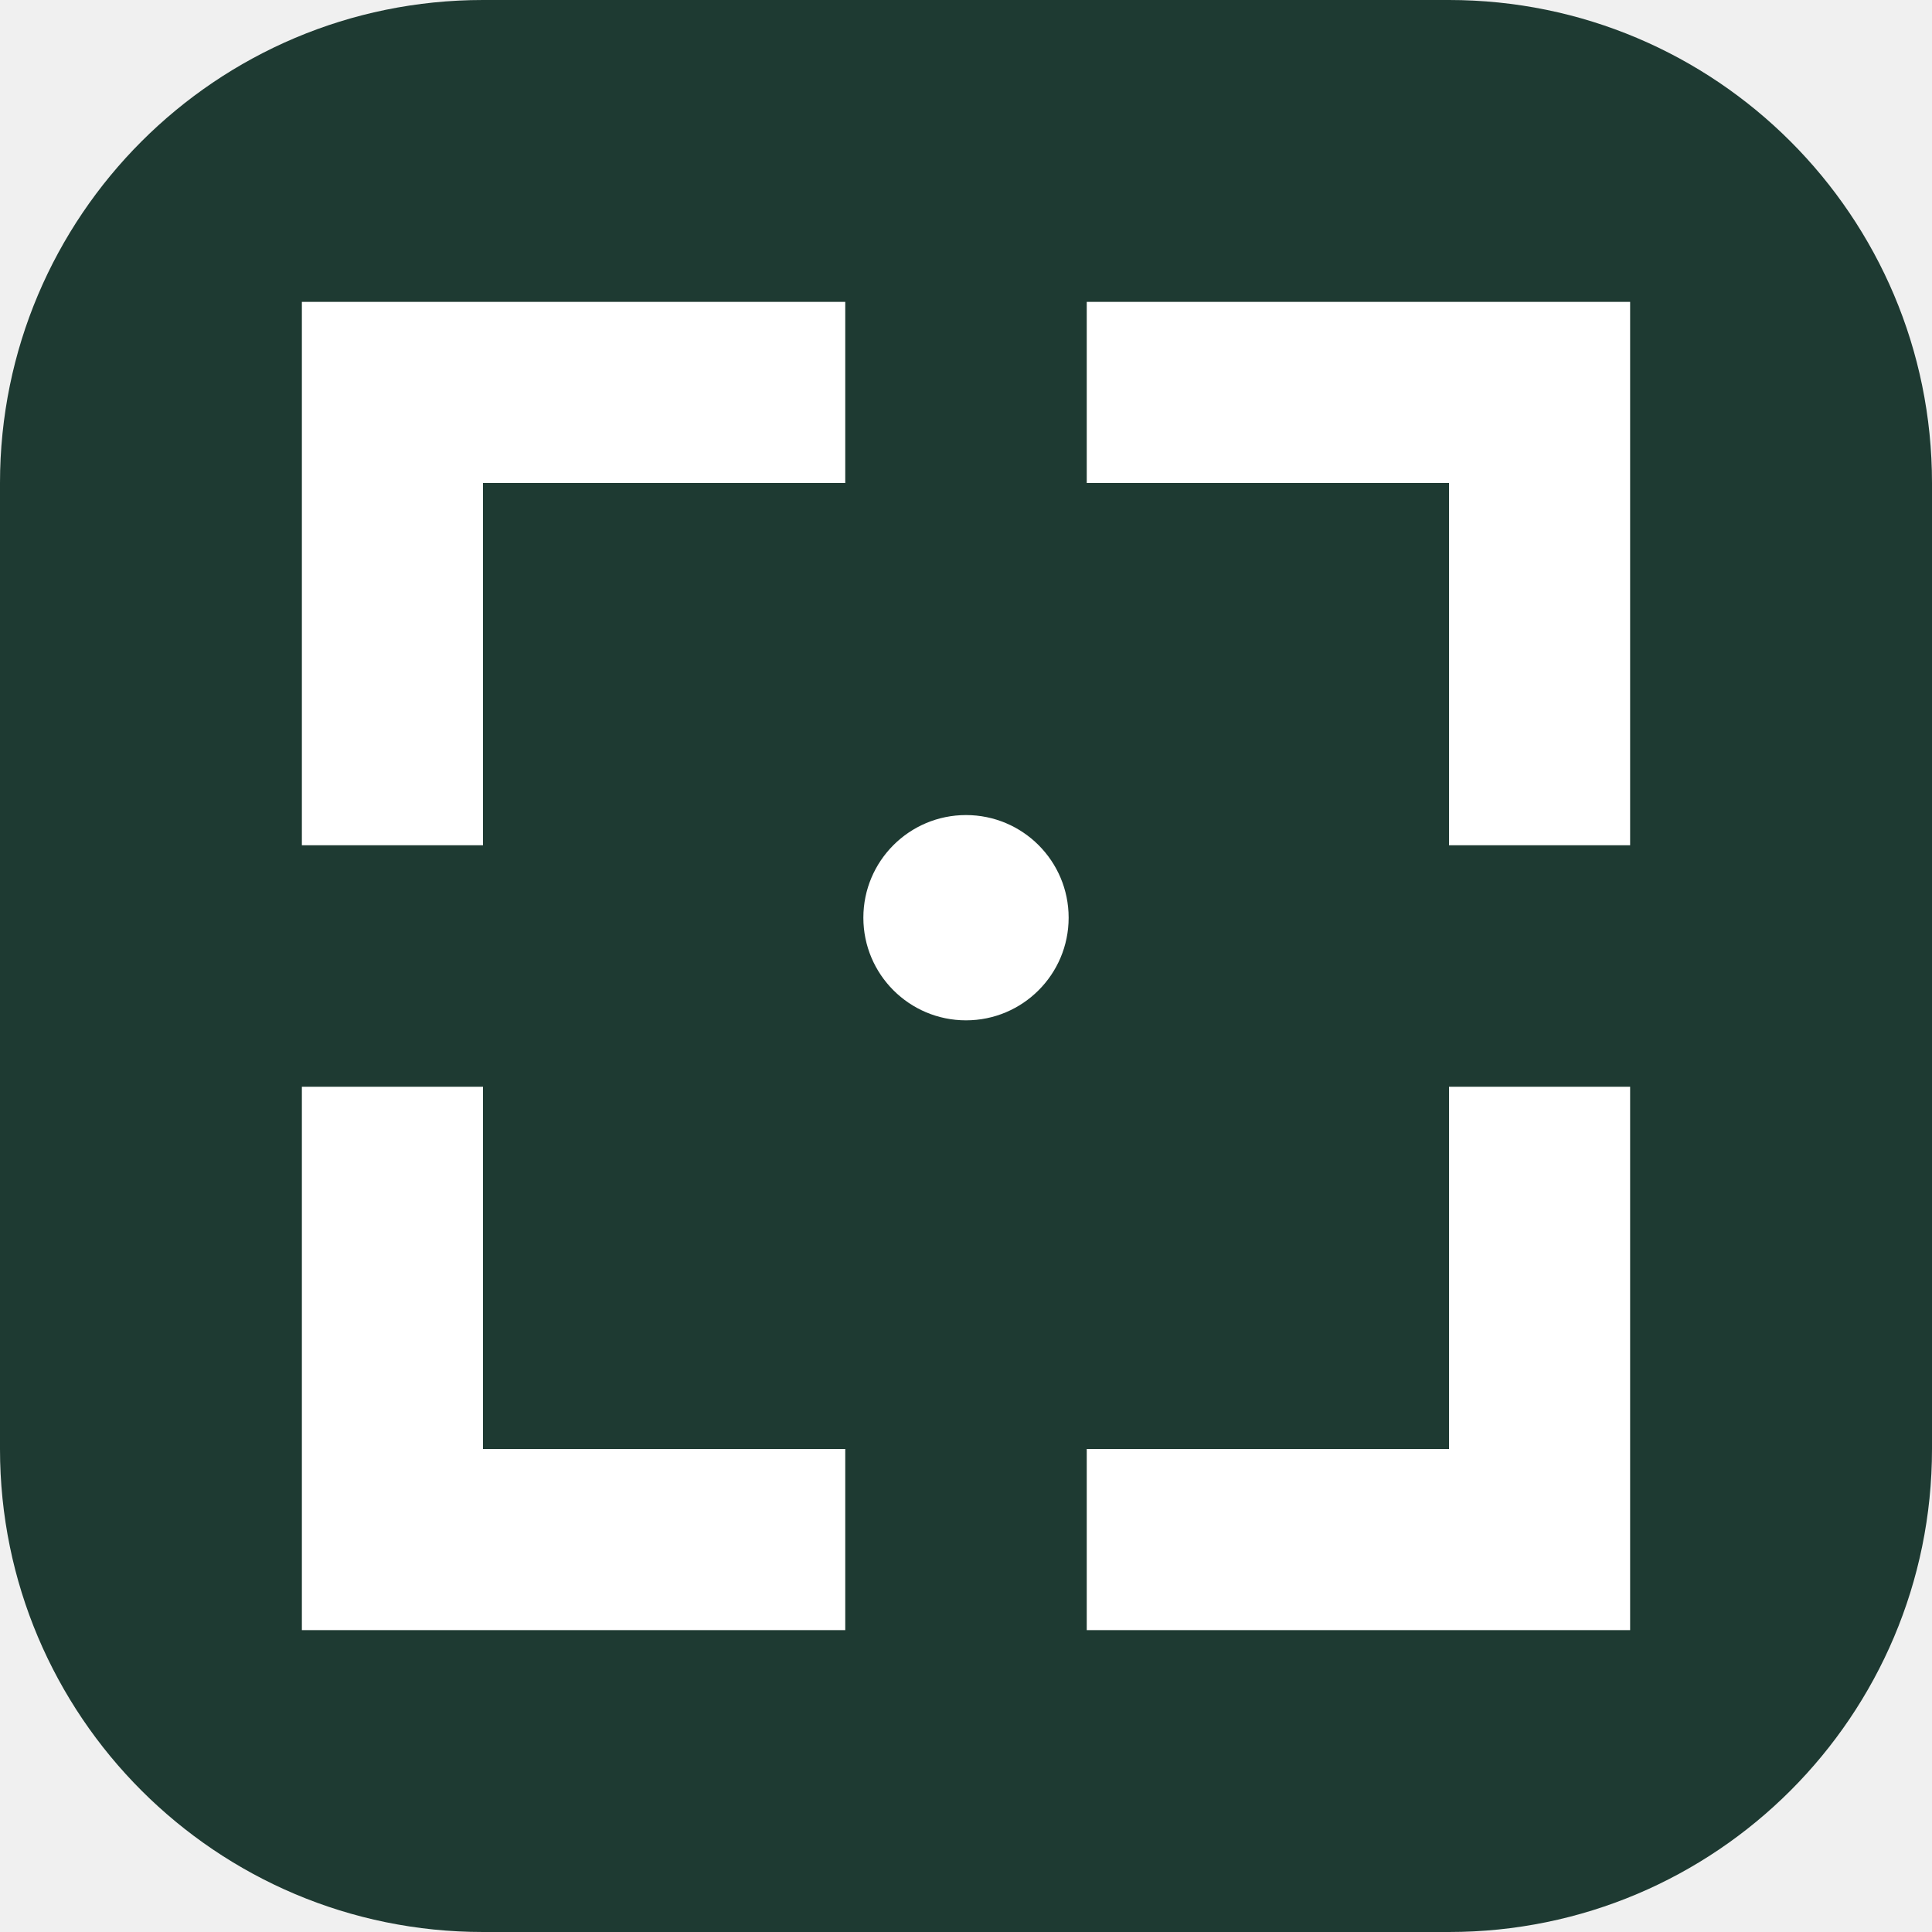
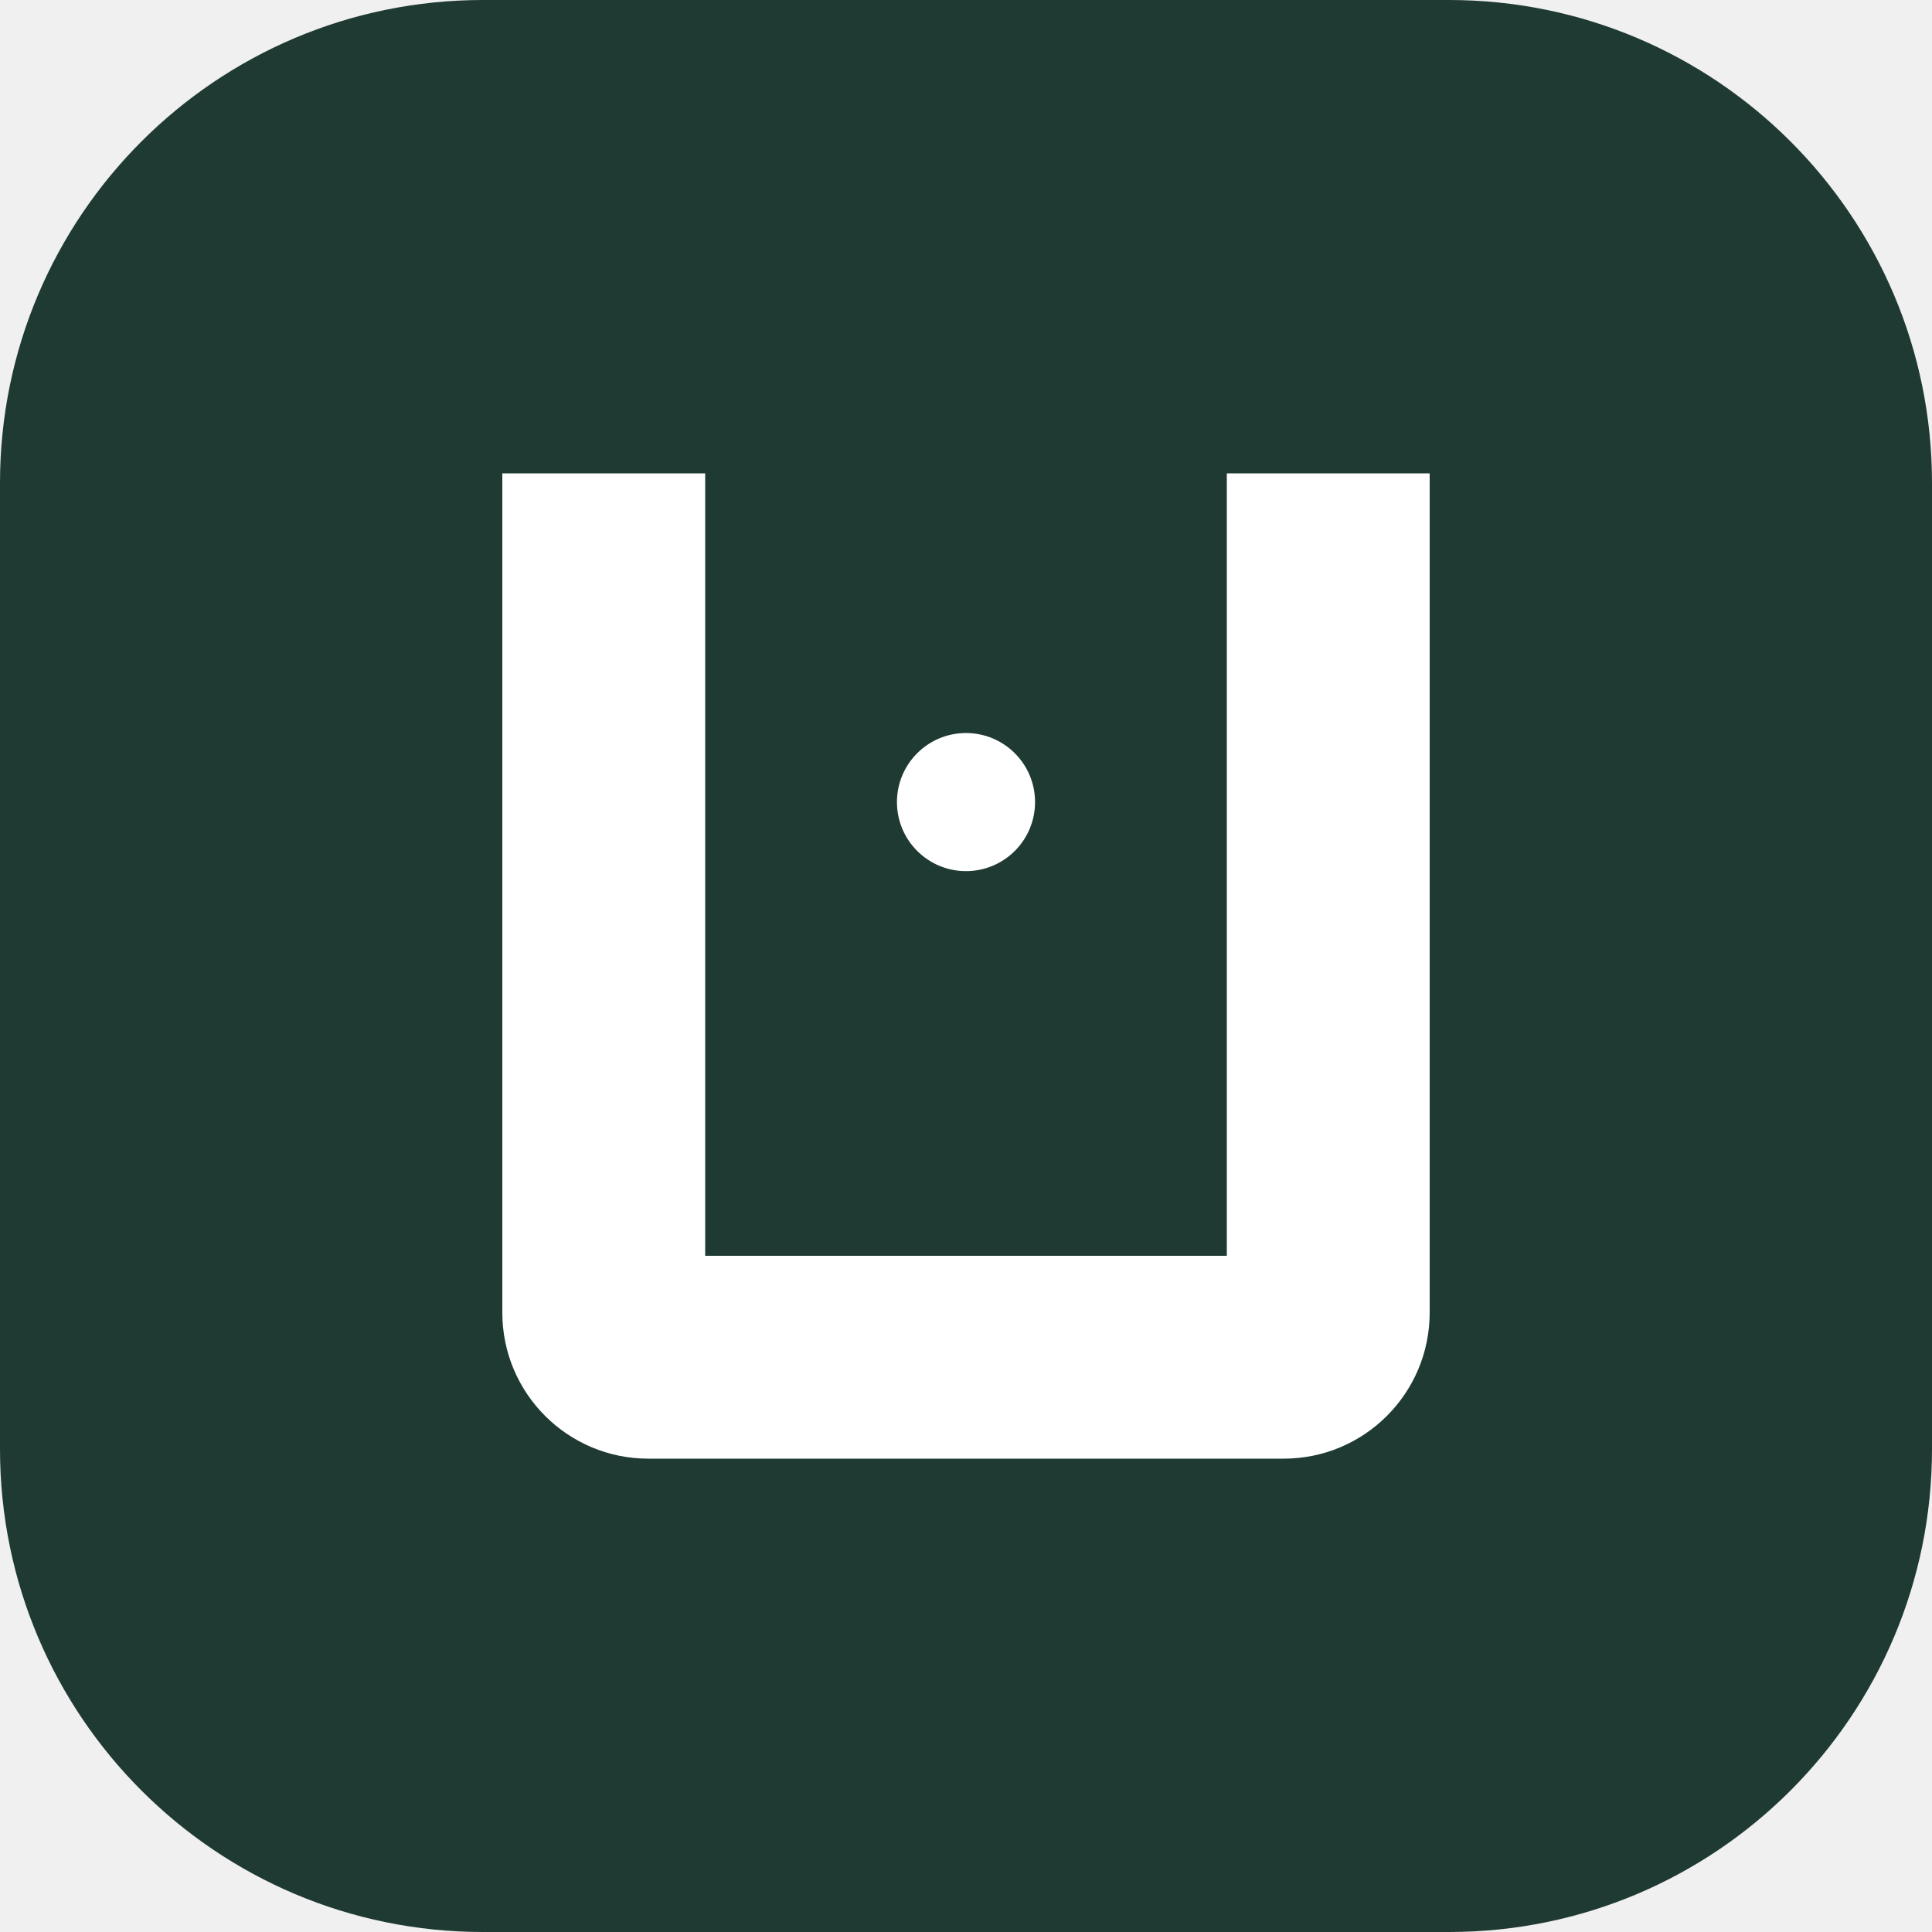
<svg xmlns="http://www.w3.org/2000/svg" viewBox="0 0 32 32">
  <rect width="32" height="32" rx="8" fill="#1e3a32" />
-   <path fill="#ffffff" d="M5 5h9v3H8v6H5V5zm13 0h9v9h-3V8h-6V5zM5 18h3v6h6v3H5V18zm13 6h6v-6h3v9H18V24z" />
-   <circle cx="16" cy="15.2" r="1.7" fill="#ffffff" />
+   <g transform="translate(4 4) scale(0.375)" fill="#ffffff">
+     <path fill-rule="evenodd" d="M11.52 10.24H52.48V47.31A6.45 6.45 0 0 1 46.03 53.76H17.97A6.45 6.45 0 0 1 11.52 47.31Z M20.48 10.24H43.52V44.80H20.48Z" />
+     <circle cx="32.00" cy="24.76" r="3.05" />
+   </g>
</svg>
